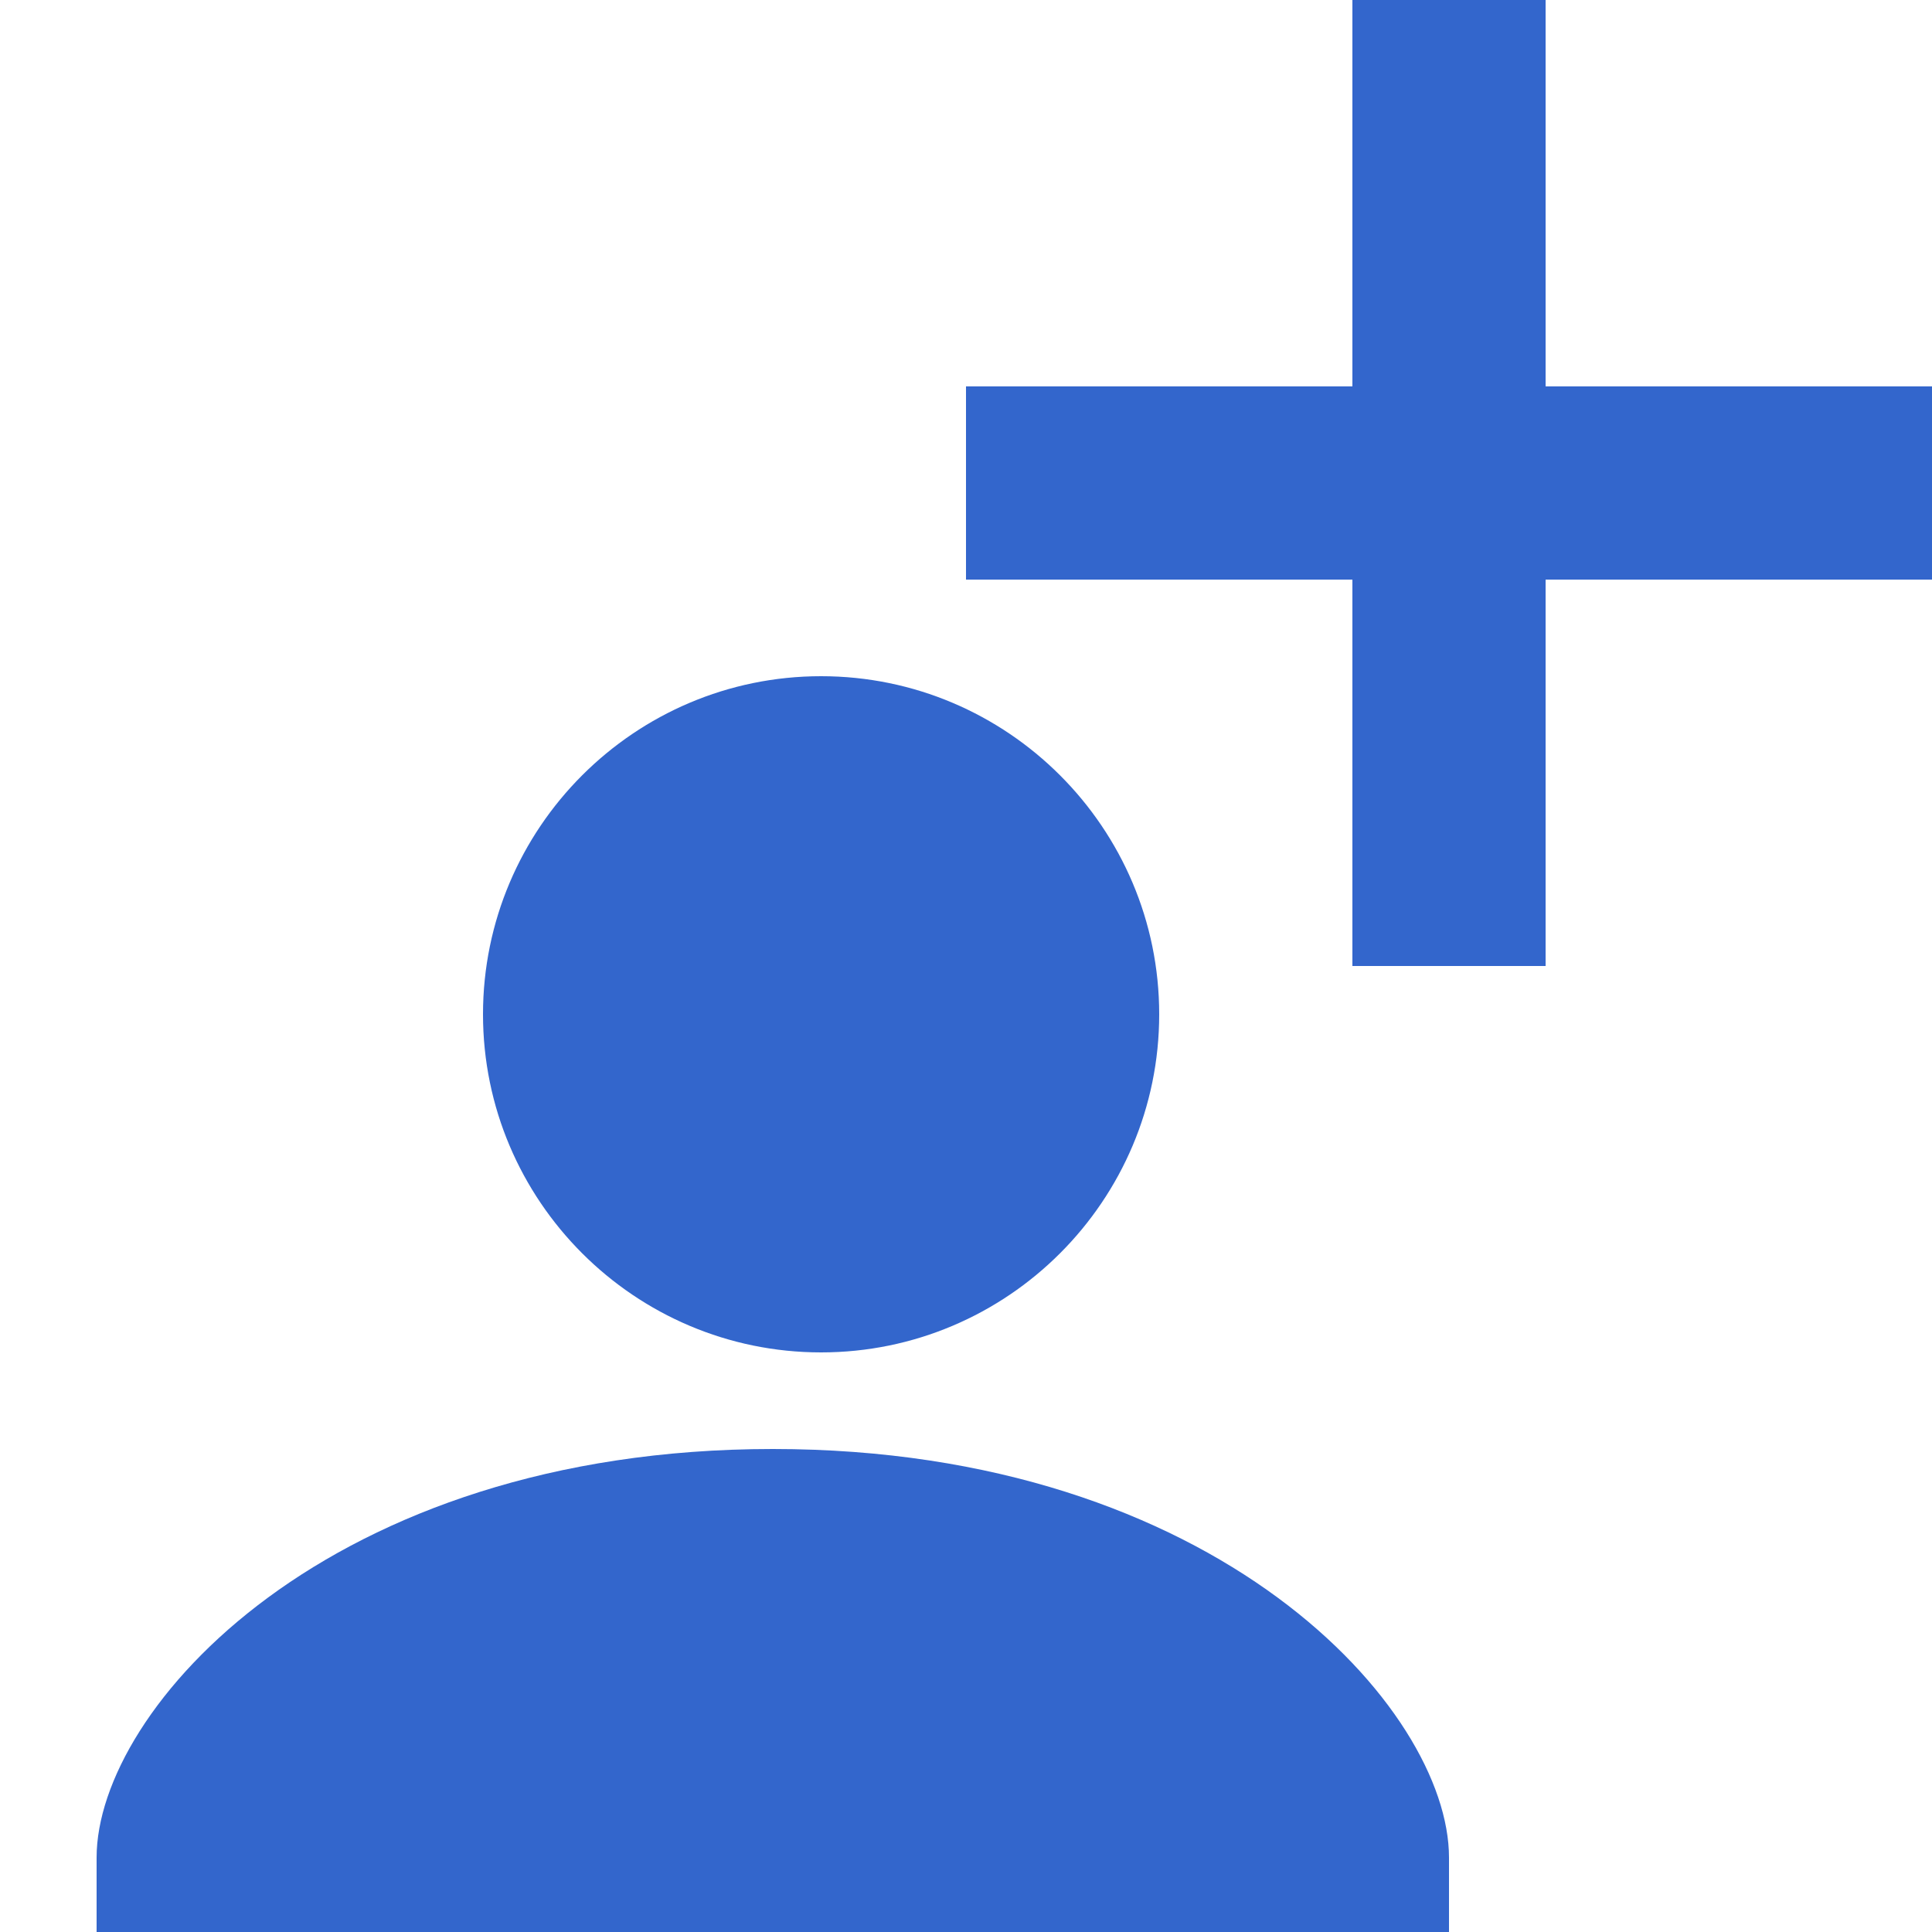
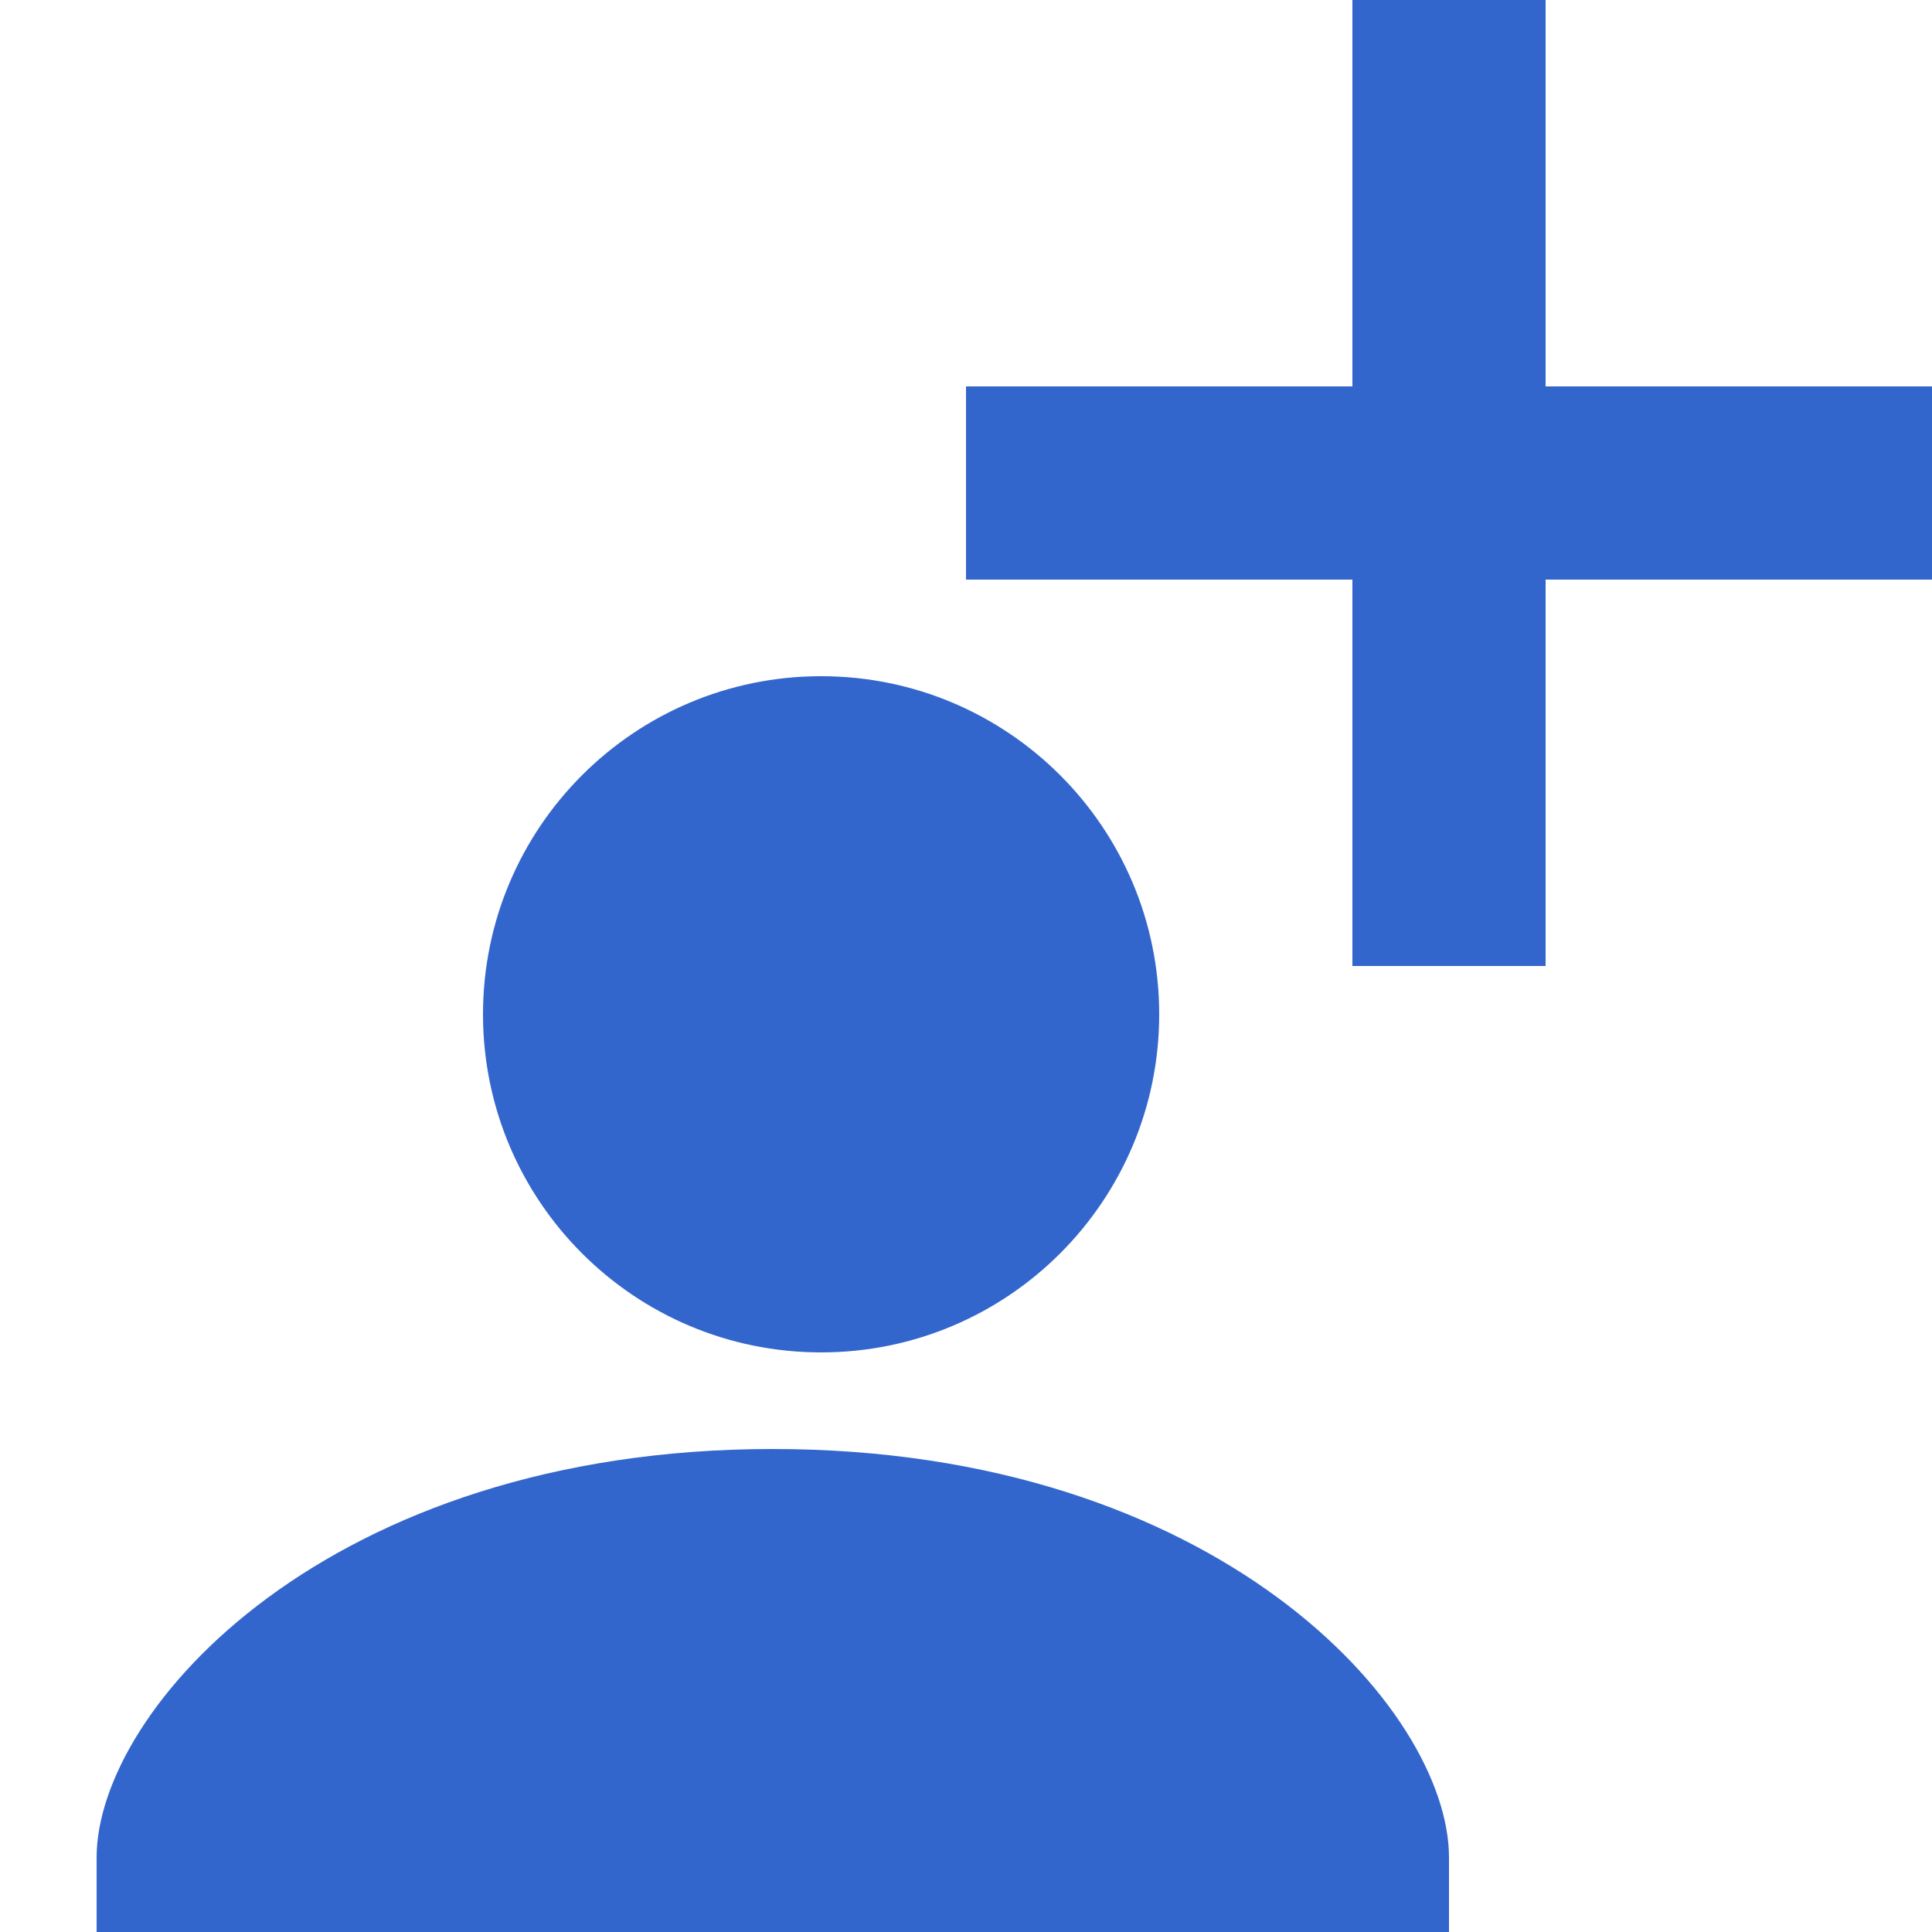
<svg xmlns="http://www.w3.org/2000/svg" width="20" height="20" viewBox="0 0 20 20">
-   <path fill="#36c" d="M14 0v4h-4v2h4v4h2V6h4V4h-4V0h-2zM8.5 7C6.57 7 5 8.57 5 10.5S6.57 14 8.5 14s3.5-1.57 3.5-3.5S10.43 7 8.5 7zM8 15c-4.6 0-7 2.69-7 4.23V20h14v-.77C15 17.69 12.6 15 8 15z" />
+   <g fill="#36c">
+     <circle cx="8.5" cy="10.5" r="3.5" />
+     <path d="M14 0v4h-4v2h4v4h2V6h4V4h-4V0h-2zM8 15c-4.6 0-7 2.69-7 4.23V20h14v-.77C15 17.69 12.6 15 8 15z" />
+   </g>
</svg>
